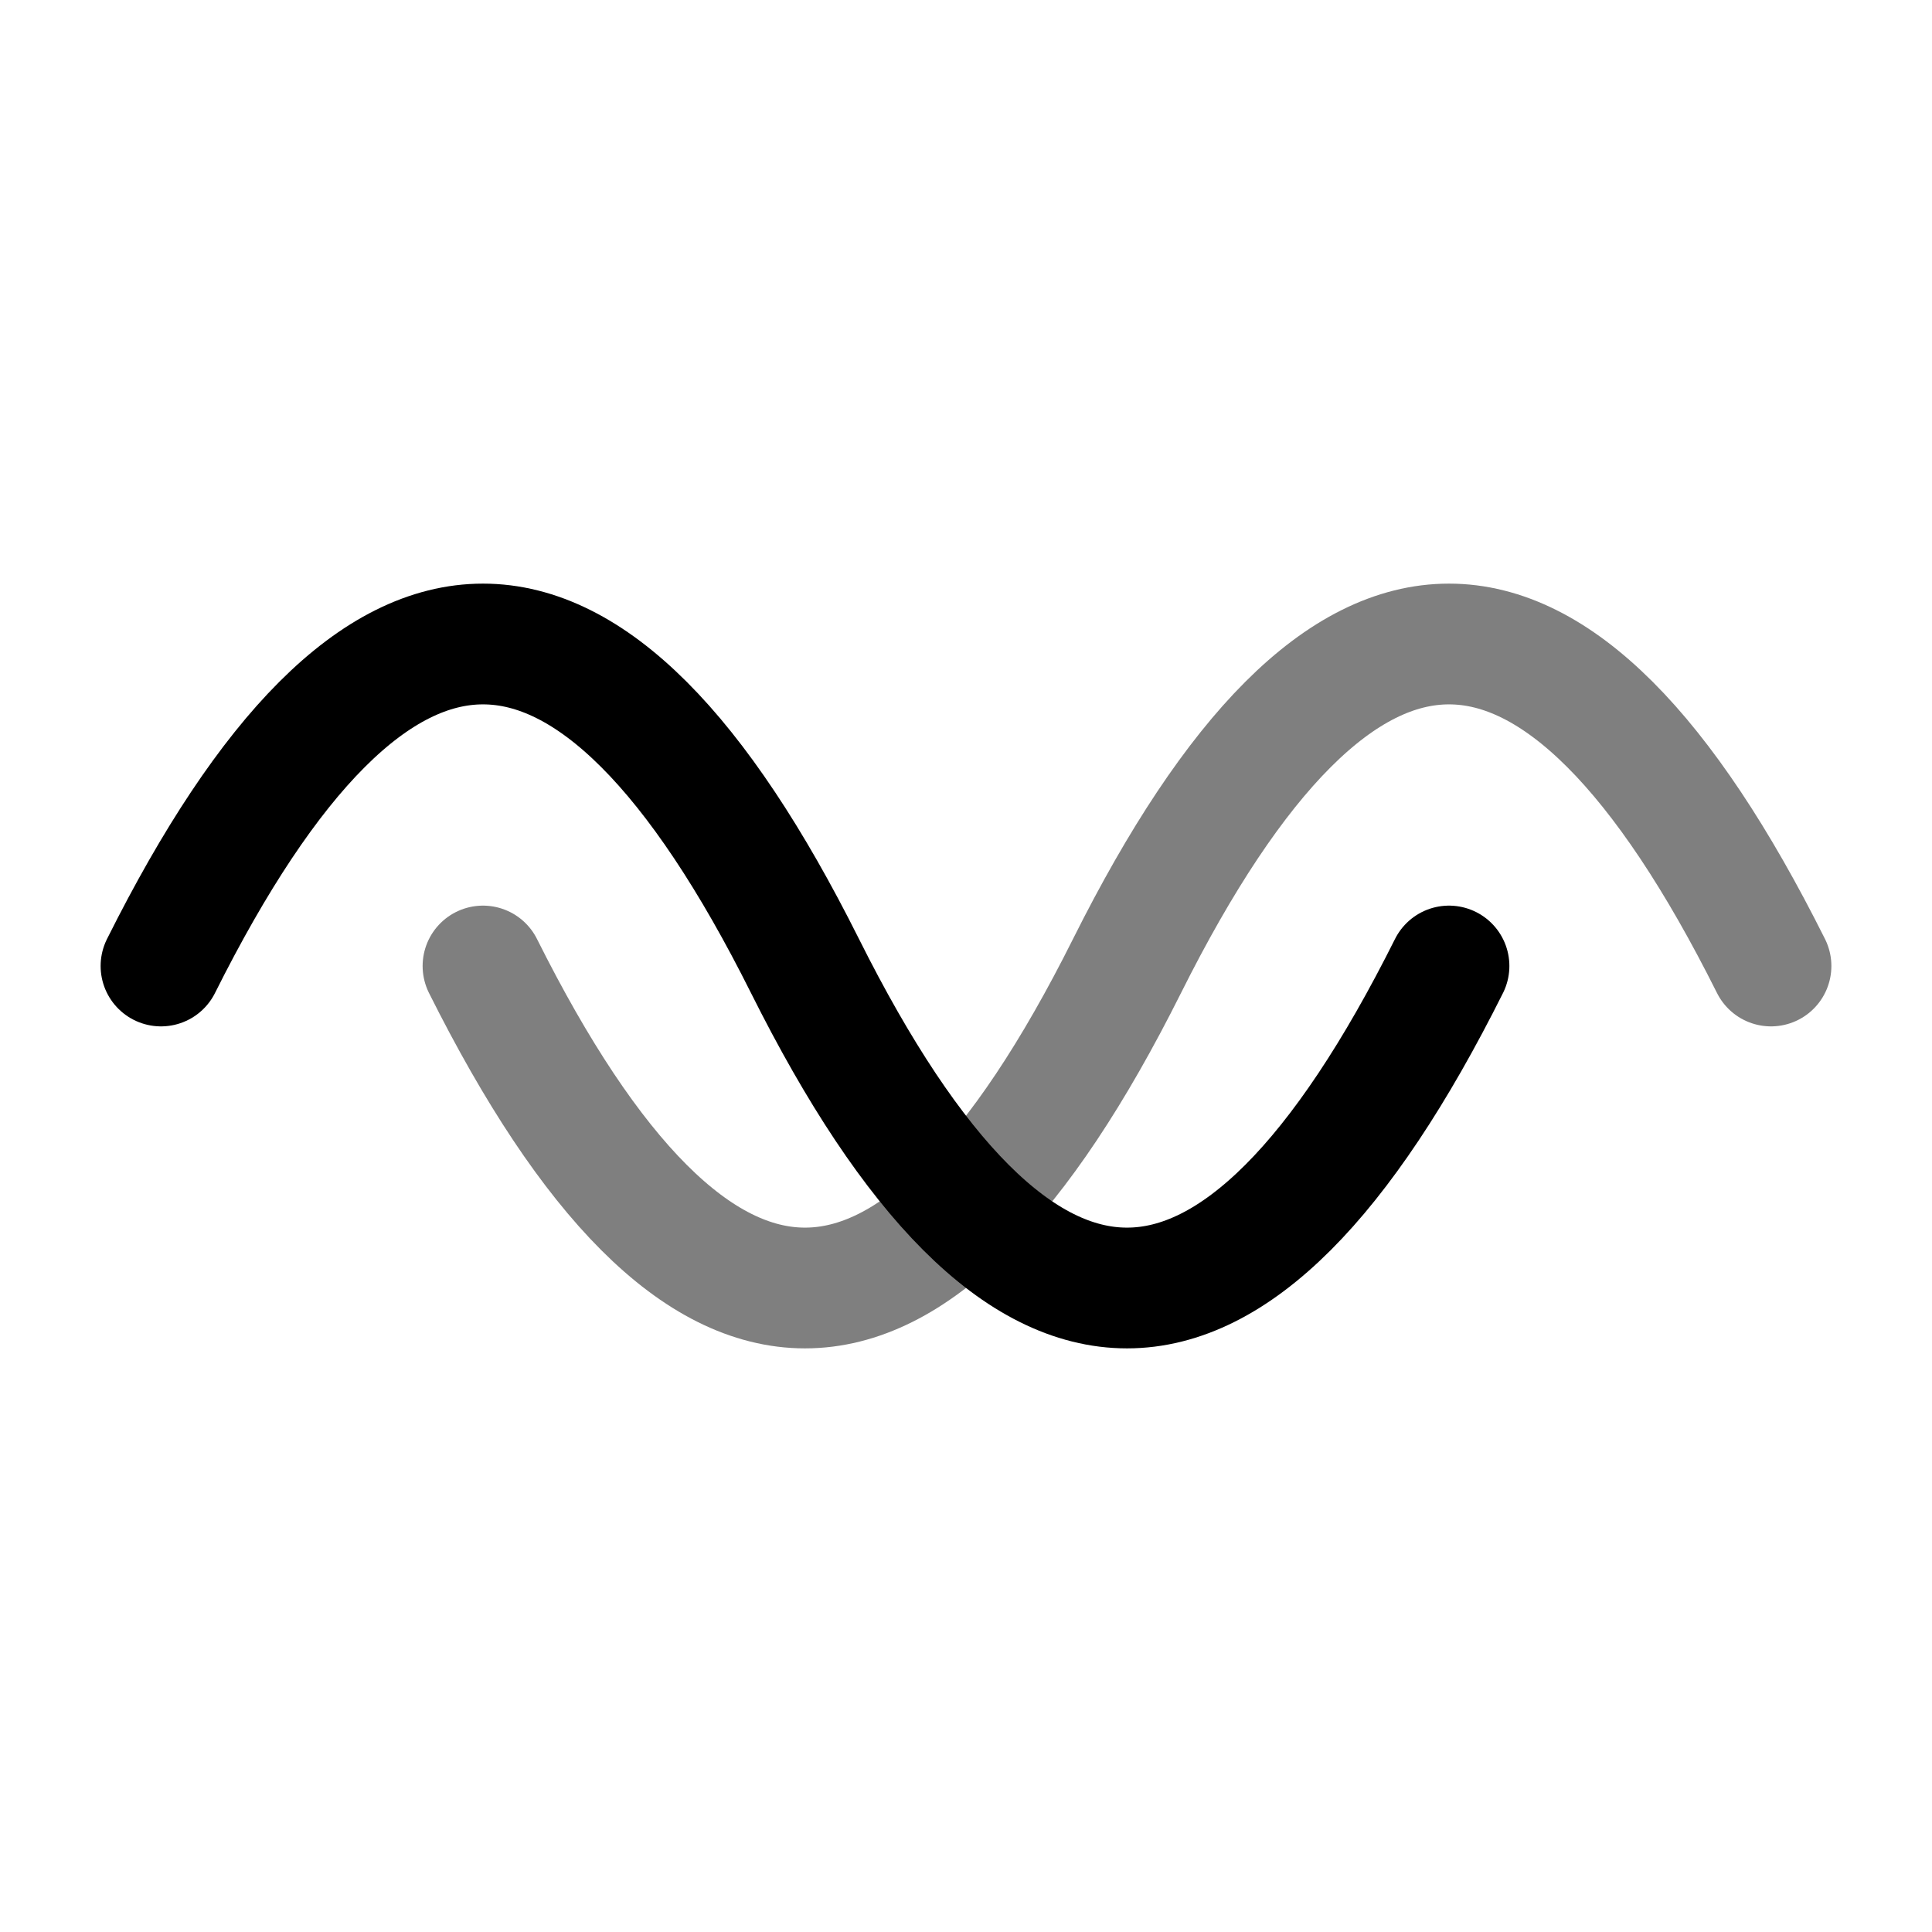
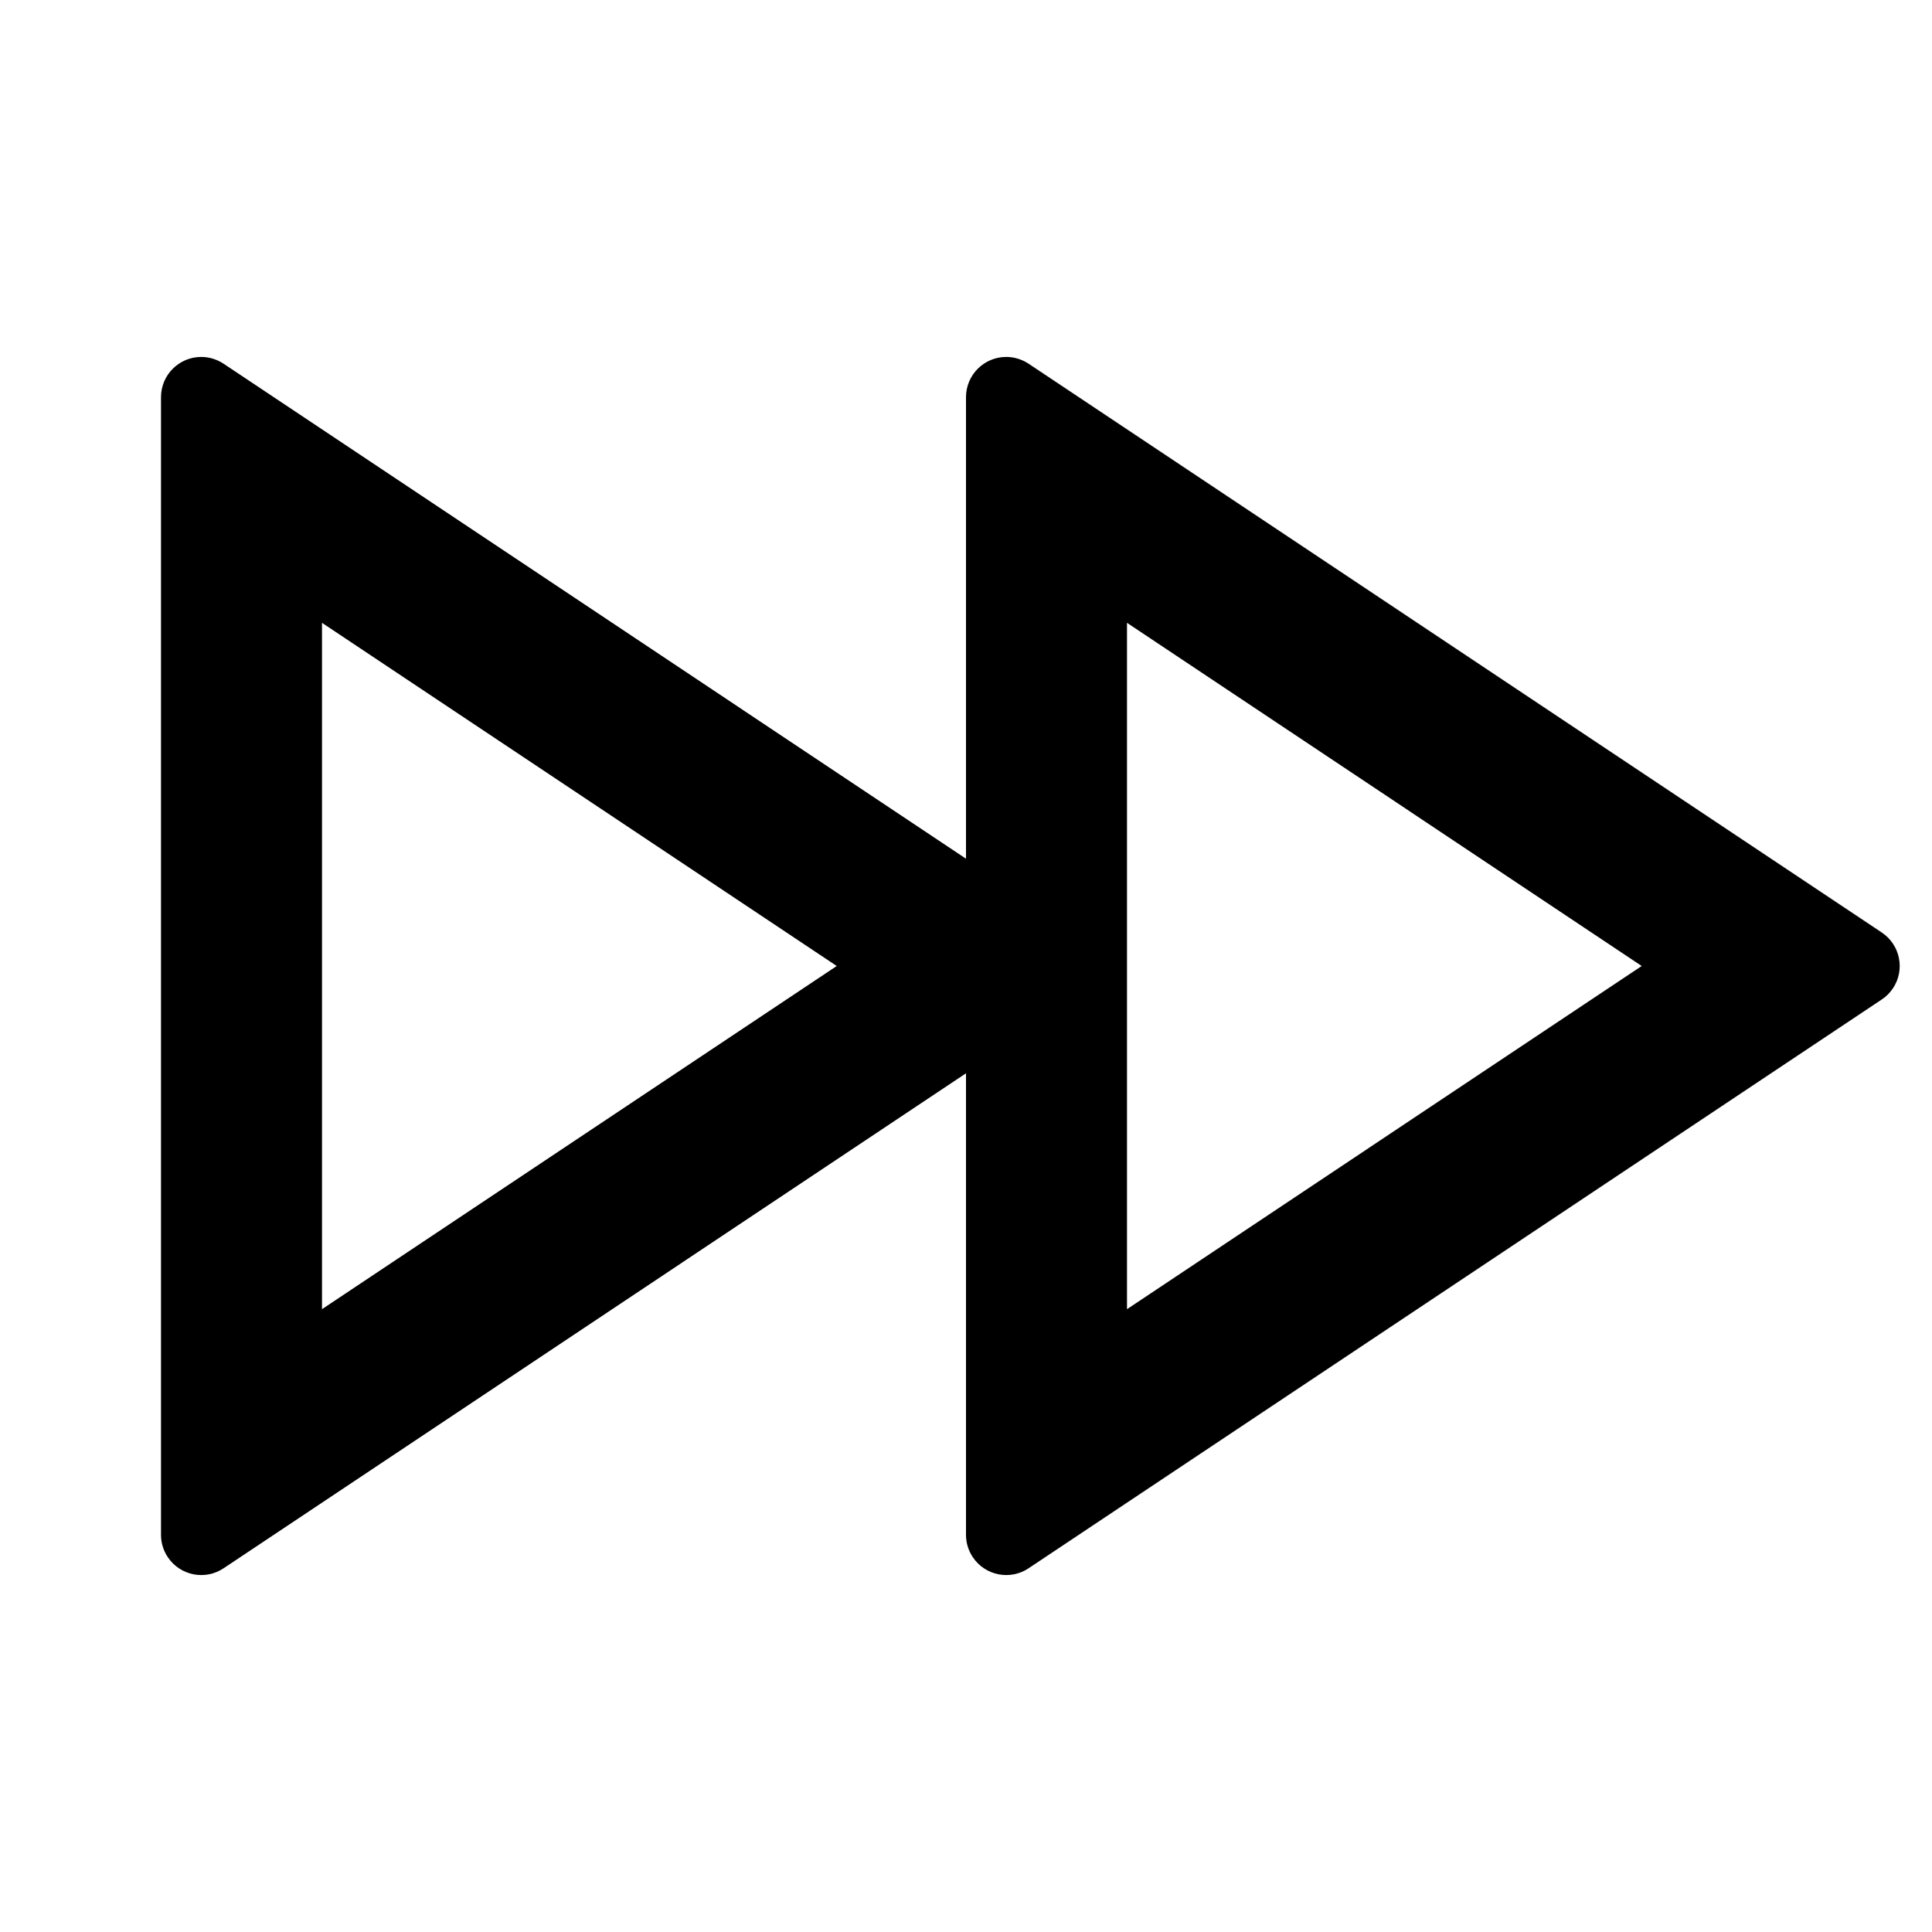
- <svg xmlns="http://www.w3.org/2000/svg" width="32" height="32" viewBox="0 0 24 24" fill="none" stroke="currentColor" stroke-width="1.5" stroke-linecap="round">
-   <path d="M2,12 Q6,4 10,12 T18,12" />
-   <path d="M6,12 Q10,20 14,12 T22,12" opacity="0.5" />
+ <svg xmlns="http://www.w3.org/2000/svg" viewBox="0 0 24 24" fill="currentColor">
+   <path d="M12 13.333L2.777 19.482C2.548 19.635 2.237 19.573 2.084 19.343C2.029 19.261 2 19.165 2 19.066V4.934C2 4.658 2.224 4.434 2.5 4.434C2.599 4.434 2.695 4.464 2.777 4.518L12 10.667V4.934C12 4.658 12.224 4.434 12.5 4.434C12.599 4.434 12.695 4.464 12.777 4.518L23.376 11.584C23.606 11.737 23.668 12.048 23.515 12.277C23.478 12.332 23.431 12.38 23.376 12.416L12.777 19.482C12.548 19.635 12.237 19.573 12.084 19.343C12.029 19.261 12 19.165 12 19.066V13.333ZM10.394 12L4 7.737V16.263L10.394 12ZM14 7.737V16.263L20.394 12L14 7.737Z" />
</svg>
